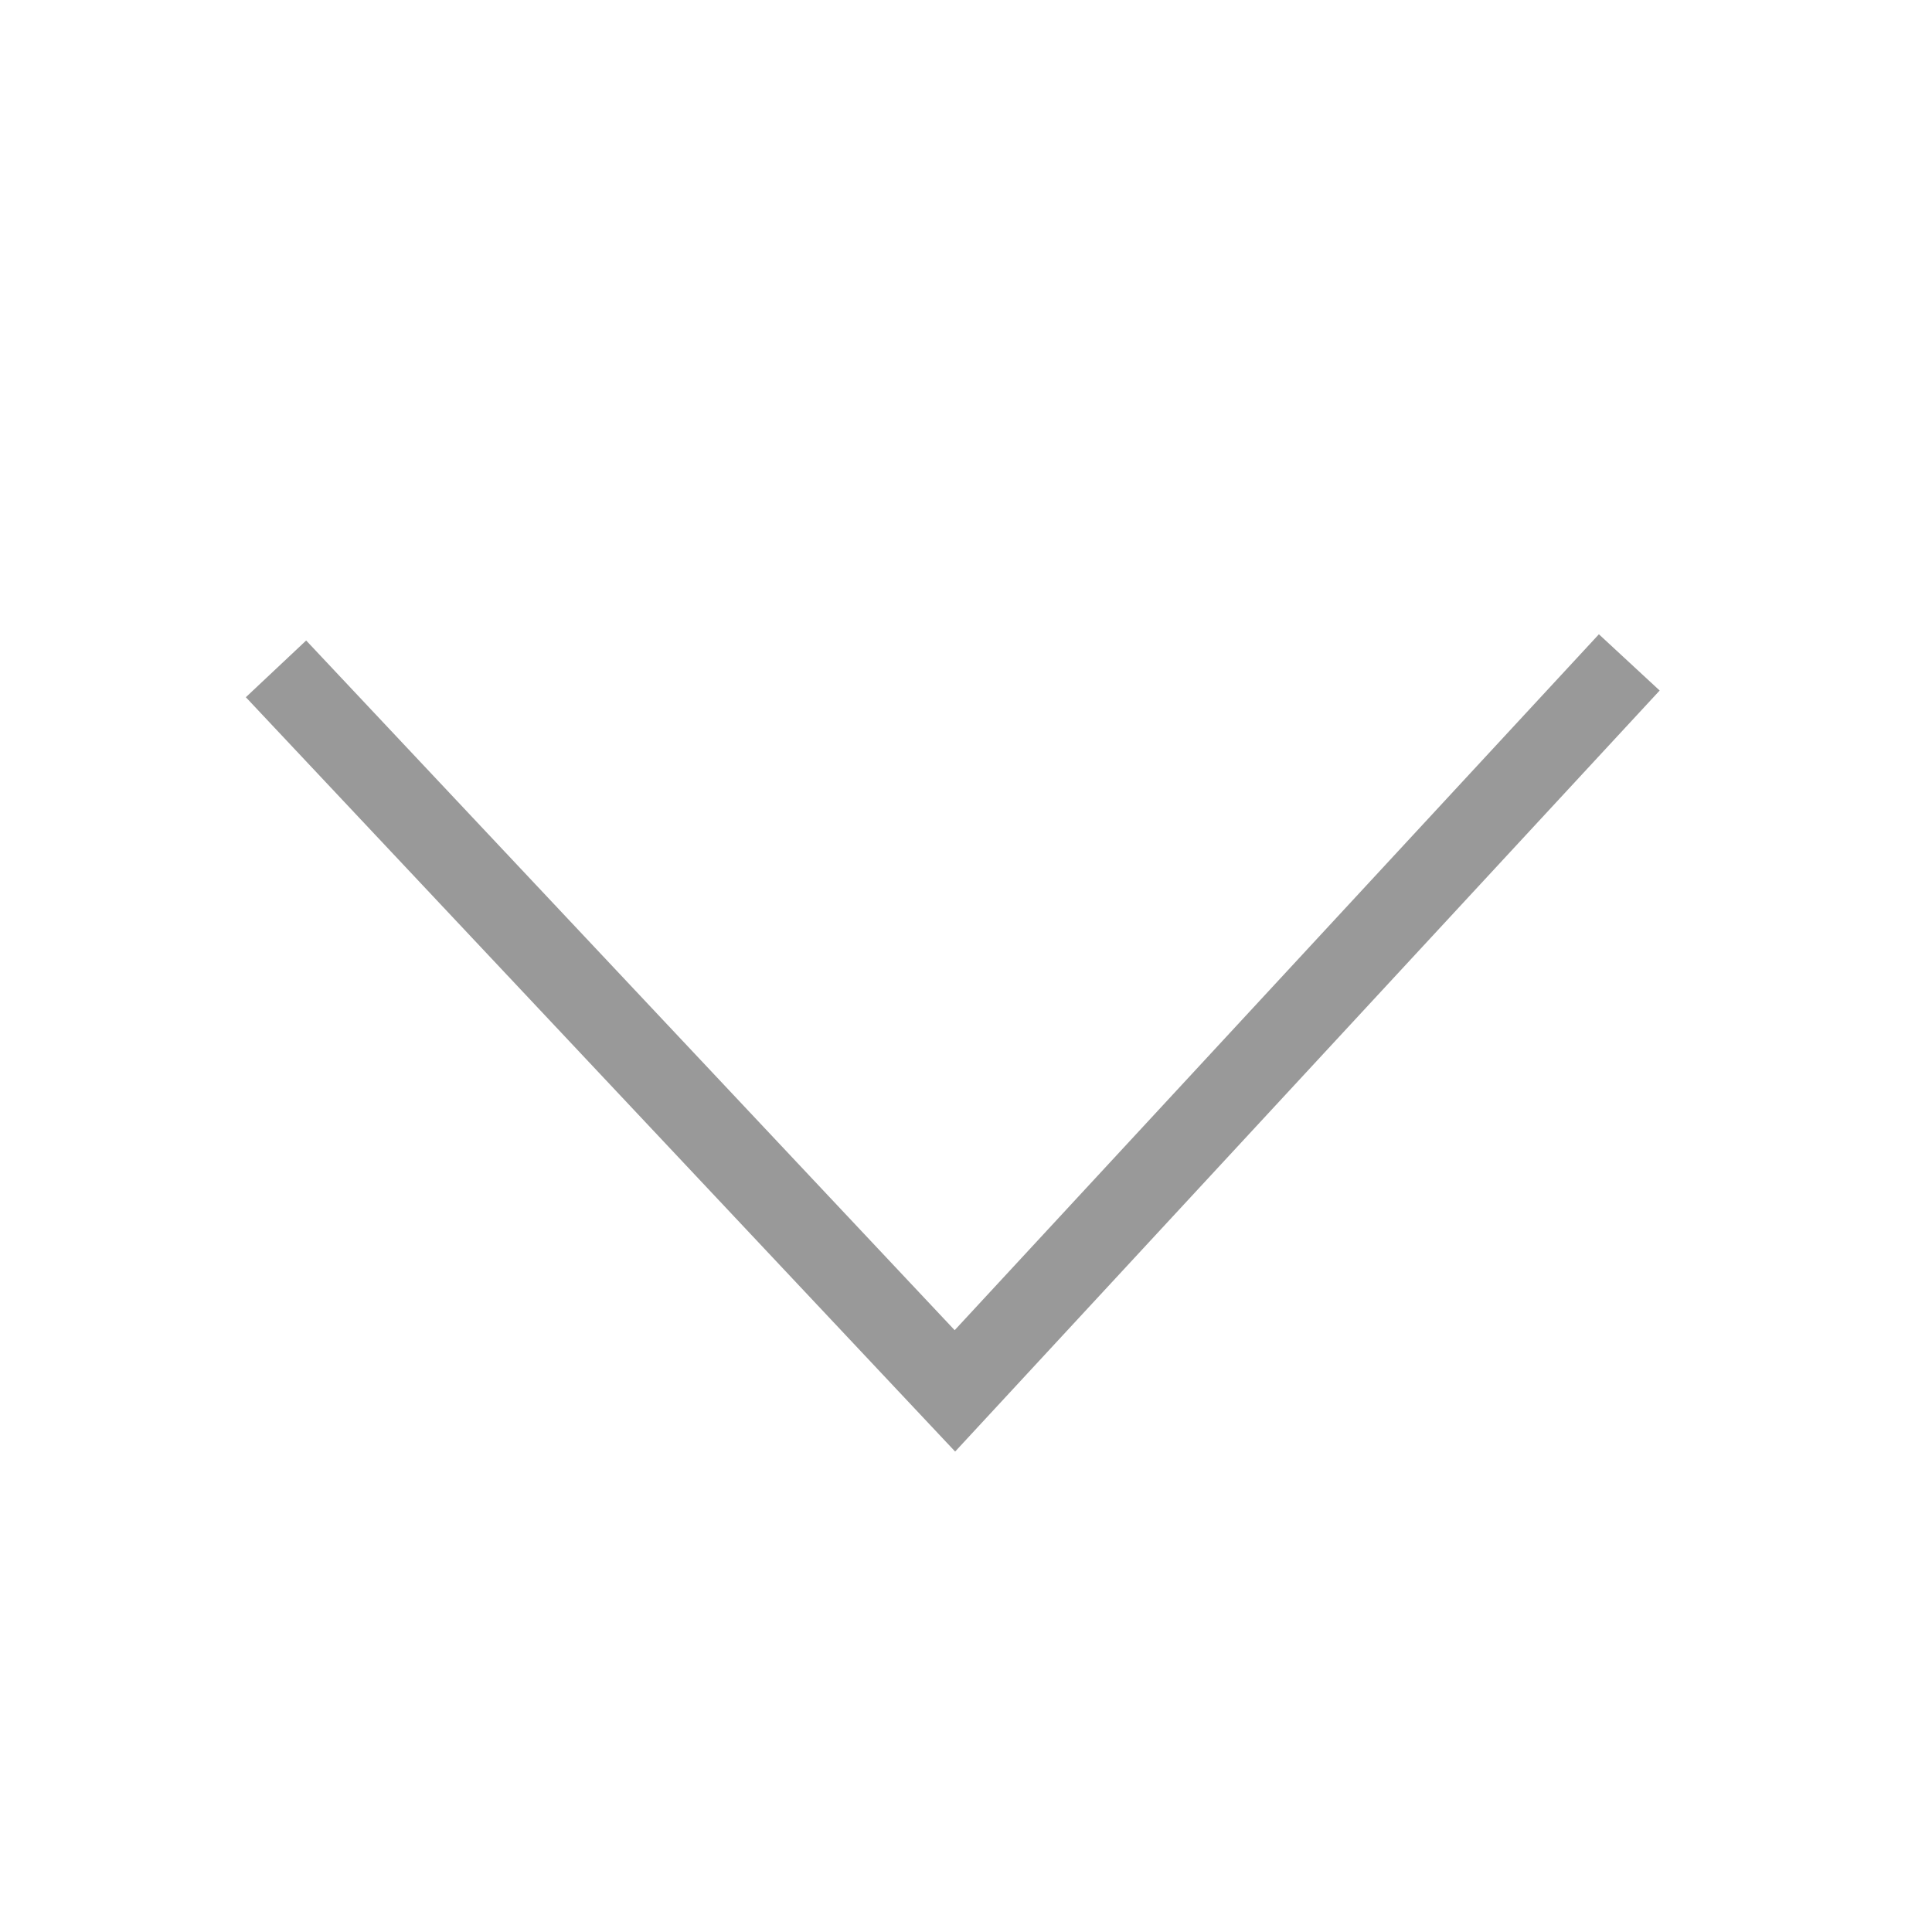
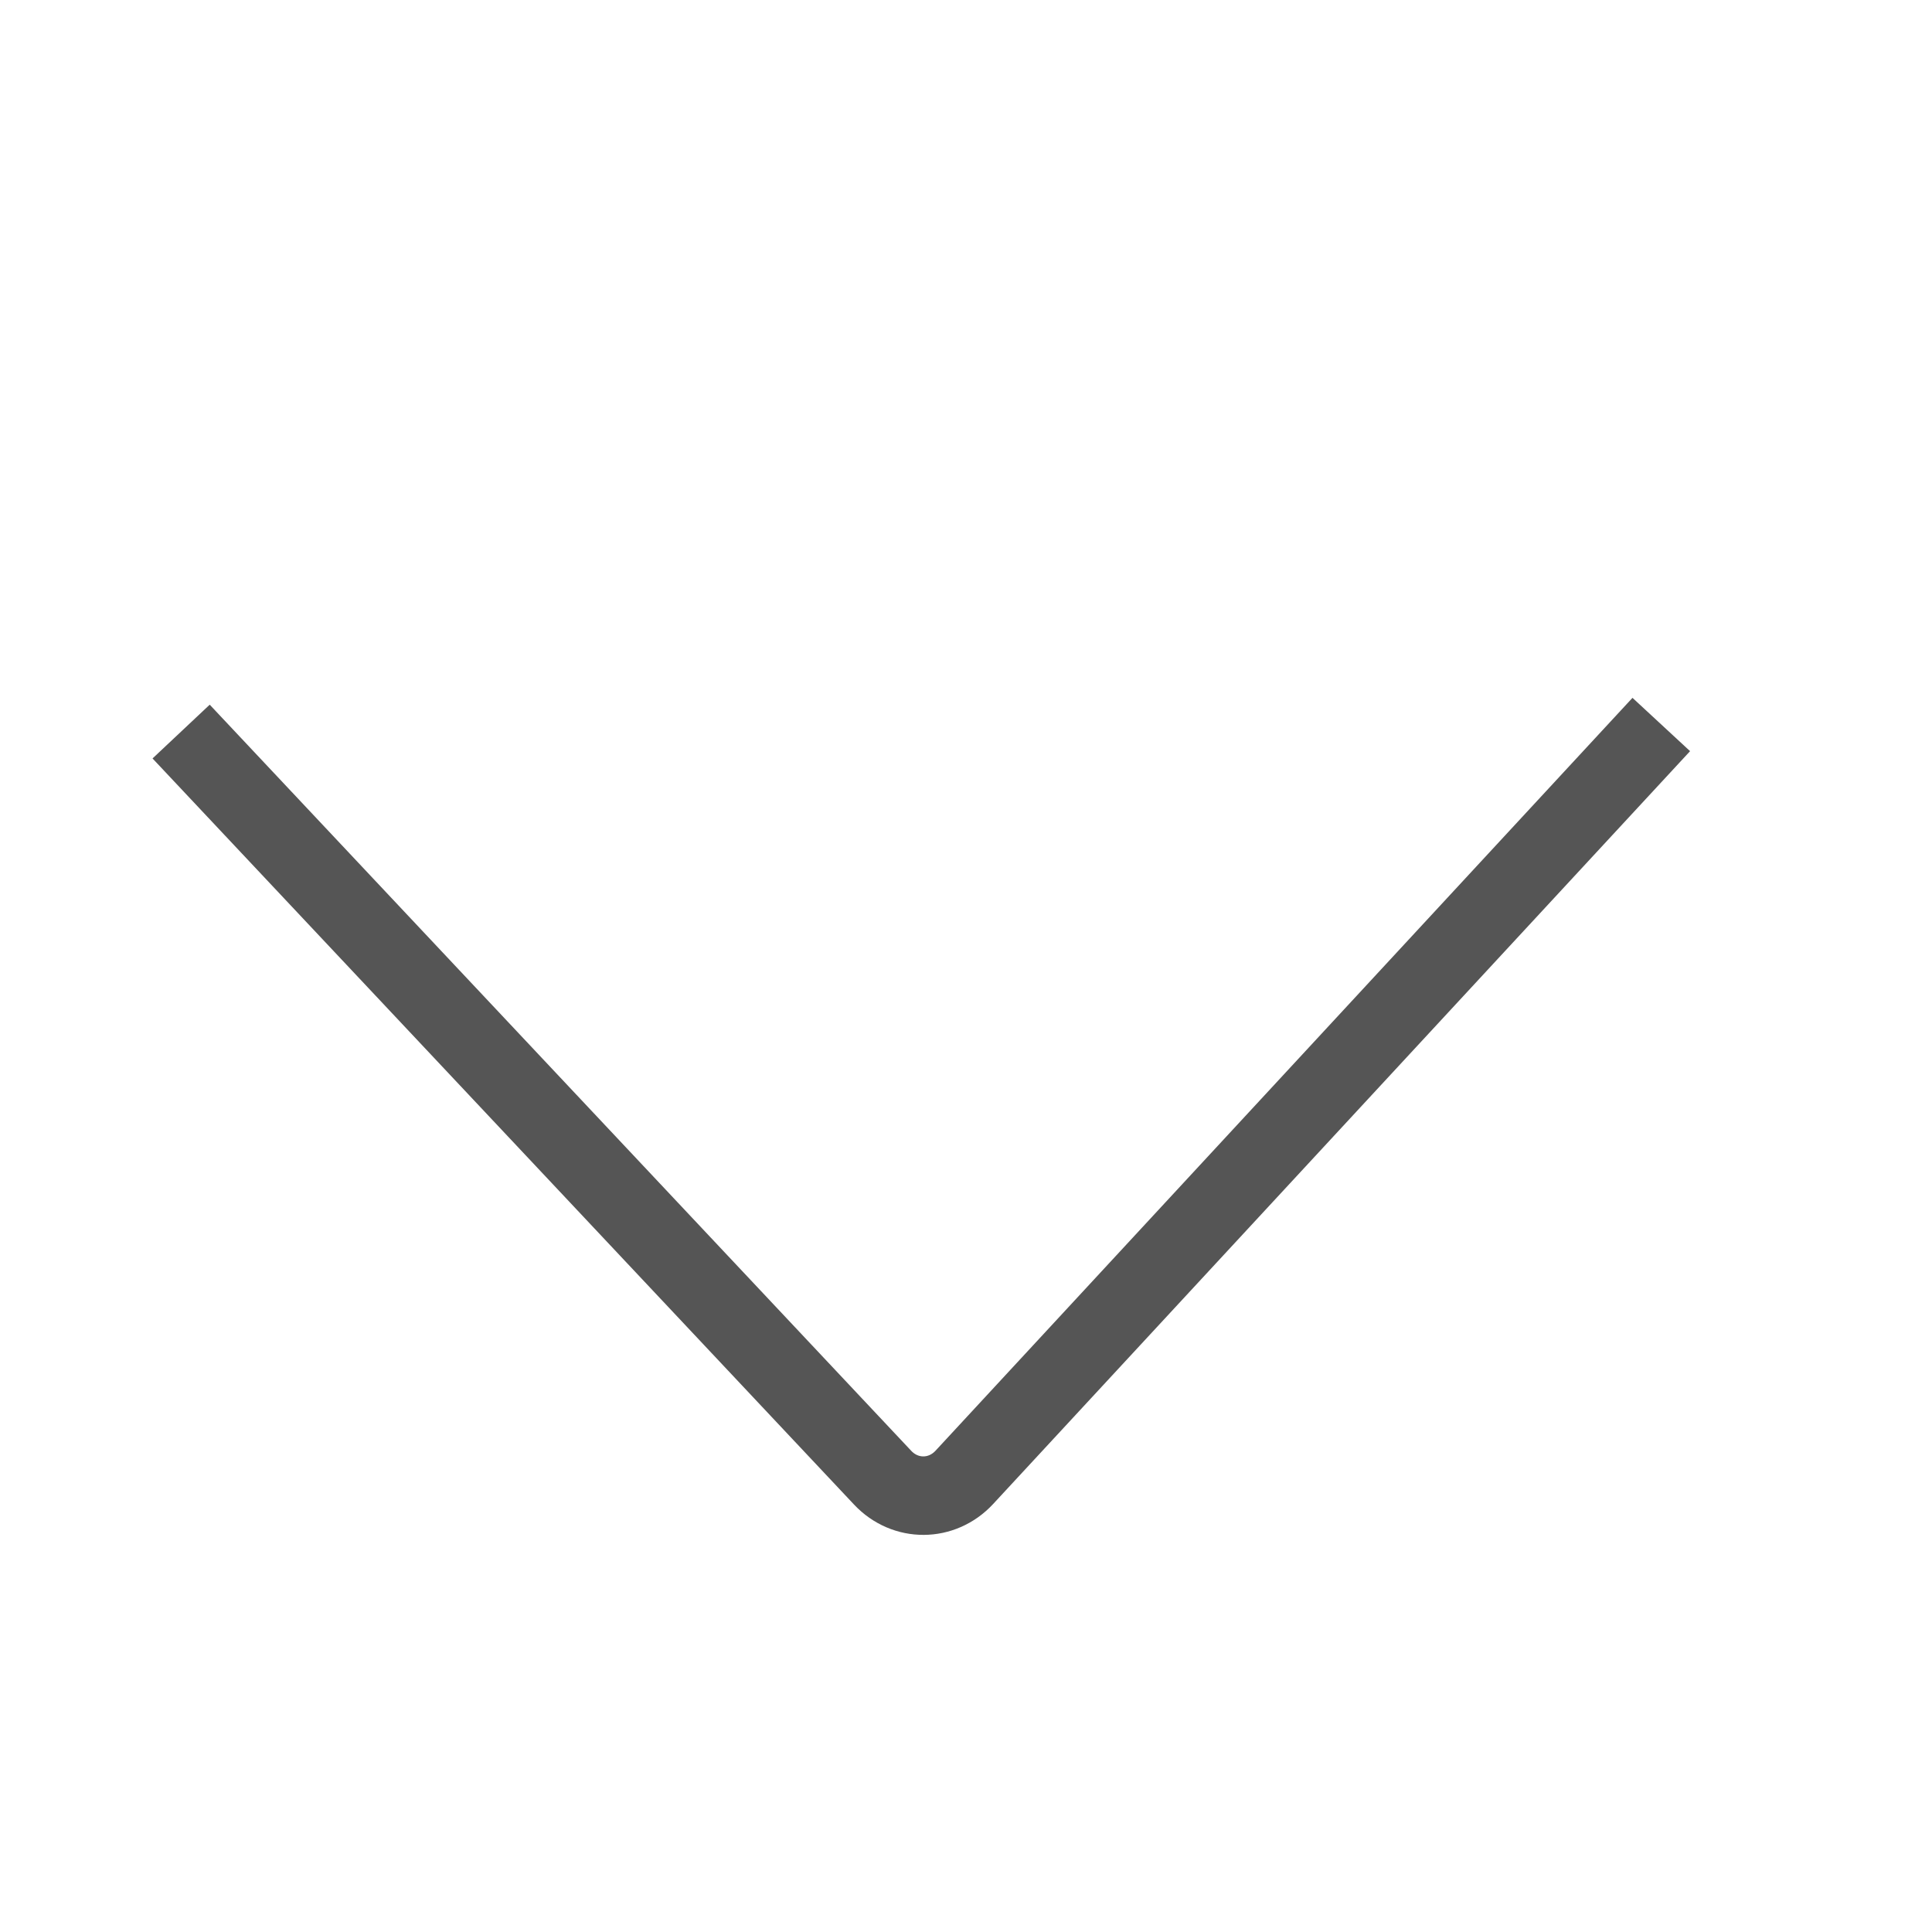
- <svg xmlns="http://www.w3.org/2000/svg" width="35px" height="35px" viewBox="0 0 35 35" version="1.1">
+ <svg xmlns="http://www.w3.org/2000/svg" width="32px" height="32px" viewBox="0 0 32 32" version="1.1">
  <defs />
  <g id="Page-1" stroke="none" stroke-width="1" fill="none" fill-rule="evenodd">
-     <g id="symbol-arrow-down" stroke="#999999" stroke-width="1.5">
-       <path d="M5,12.117 L17.299,25.197 L29.516,12" id="arrow-down" />
+     <g id="symbol-arrow-down" stroke="#555555" stroke-width="1.3">
+       <path d="M3,12.117 L14.62,24.476 C14.995,24.874 15.601,24.871 15.973,24.469 L27.516,12" id="arrow-down" />
    </g>
+     <g id="resmio-icons" transform="translate(-25, -479)" />
  </g>
</svg>
